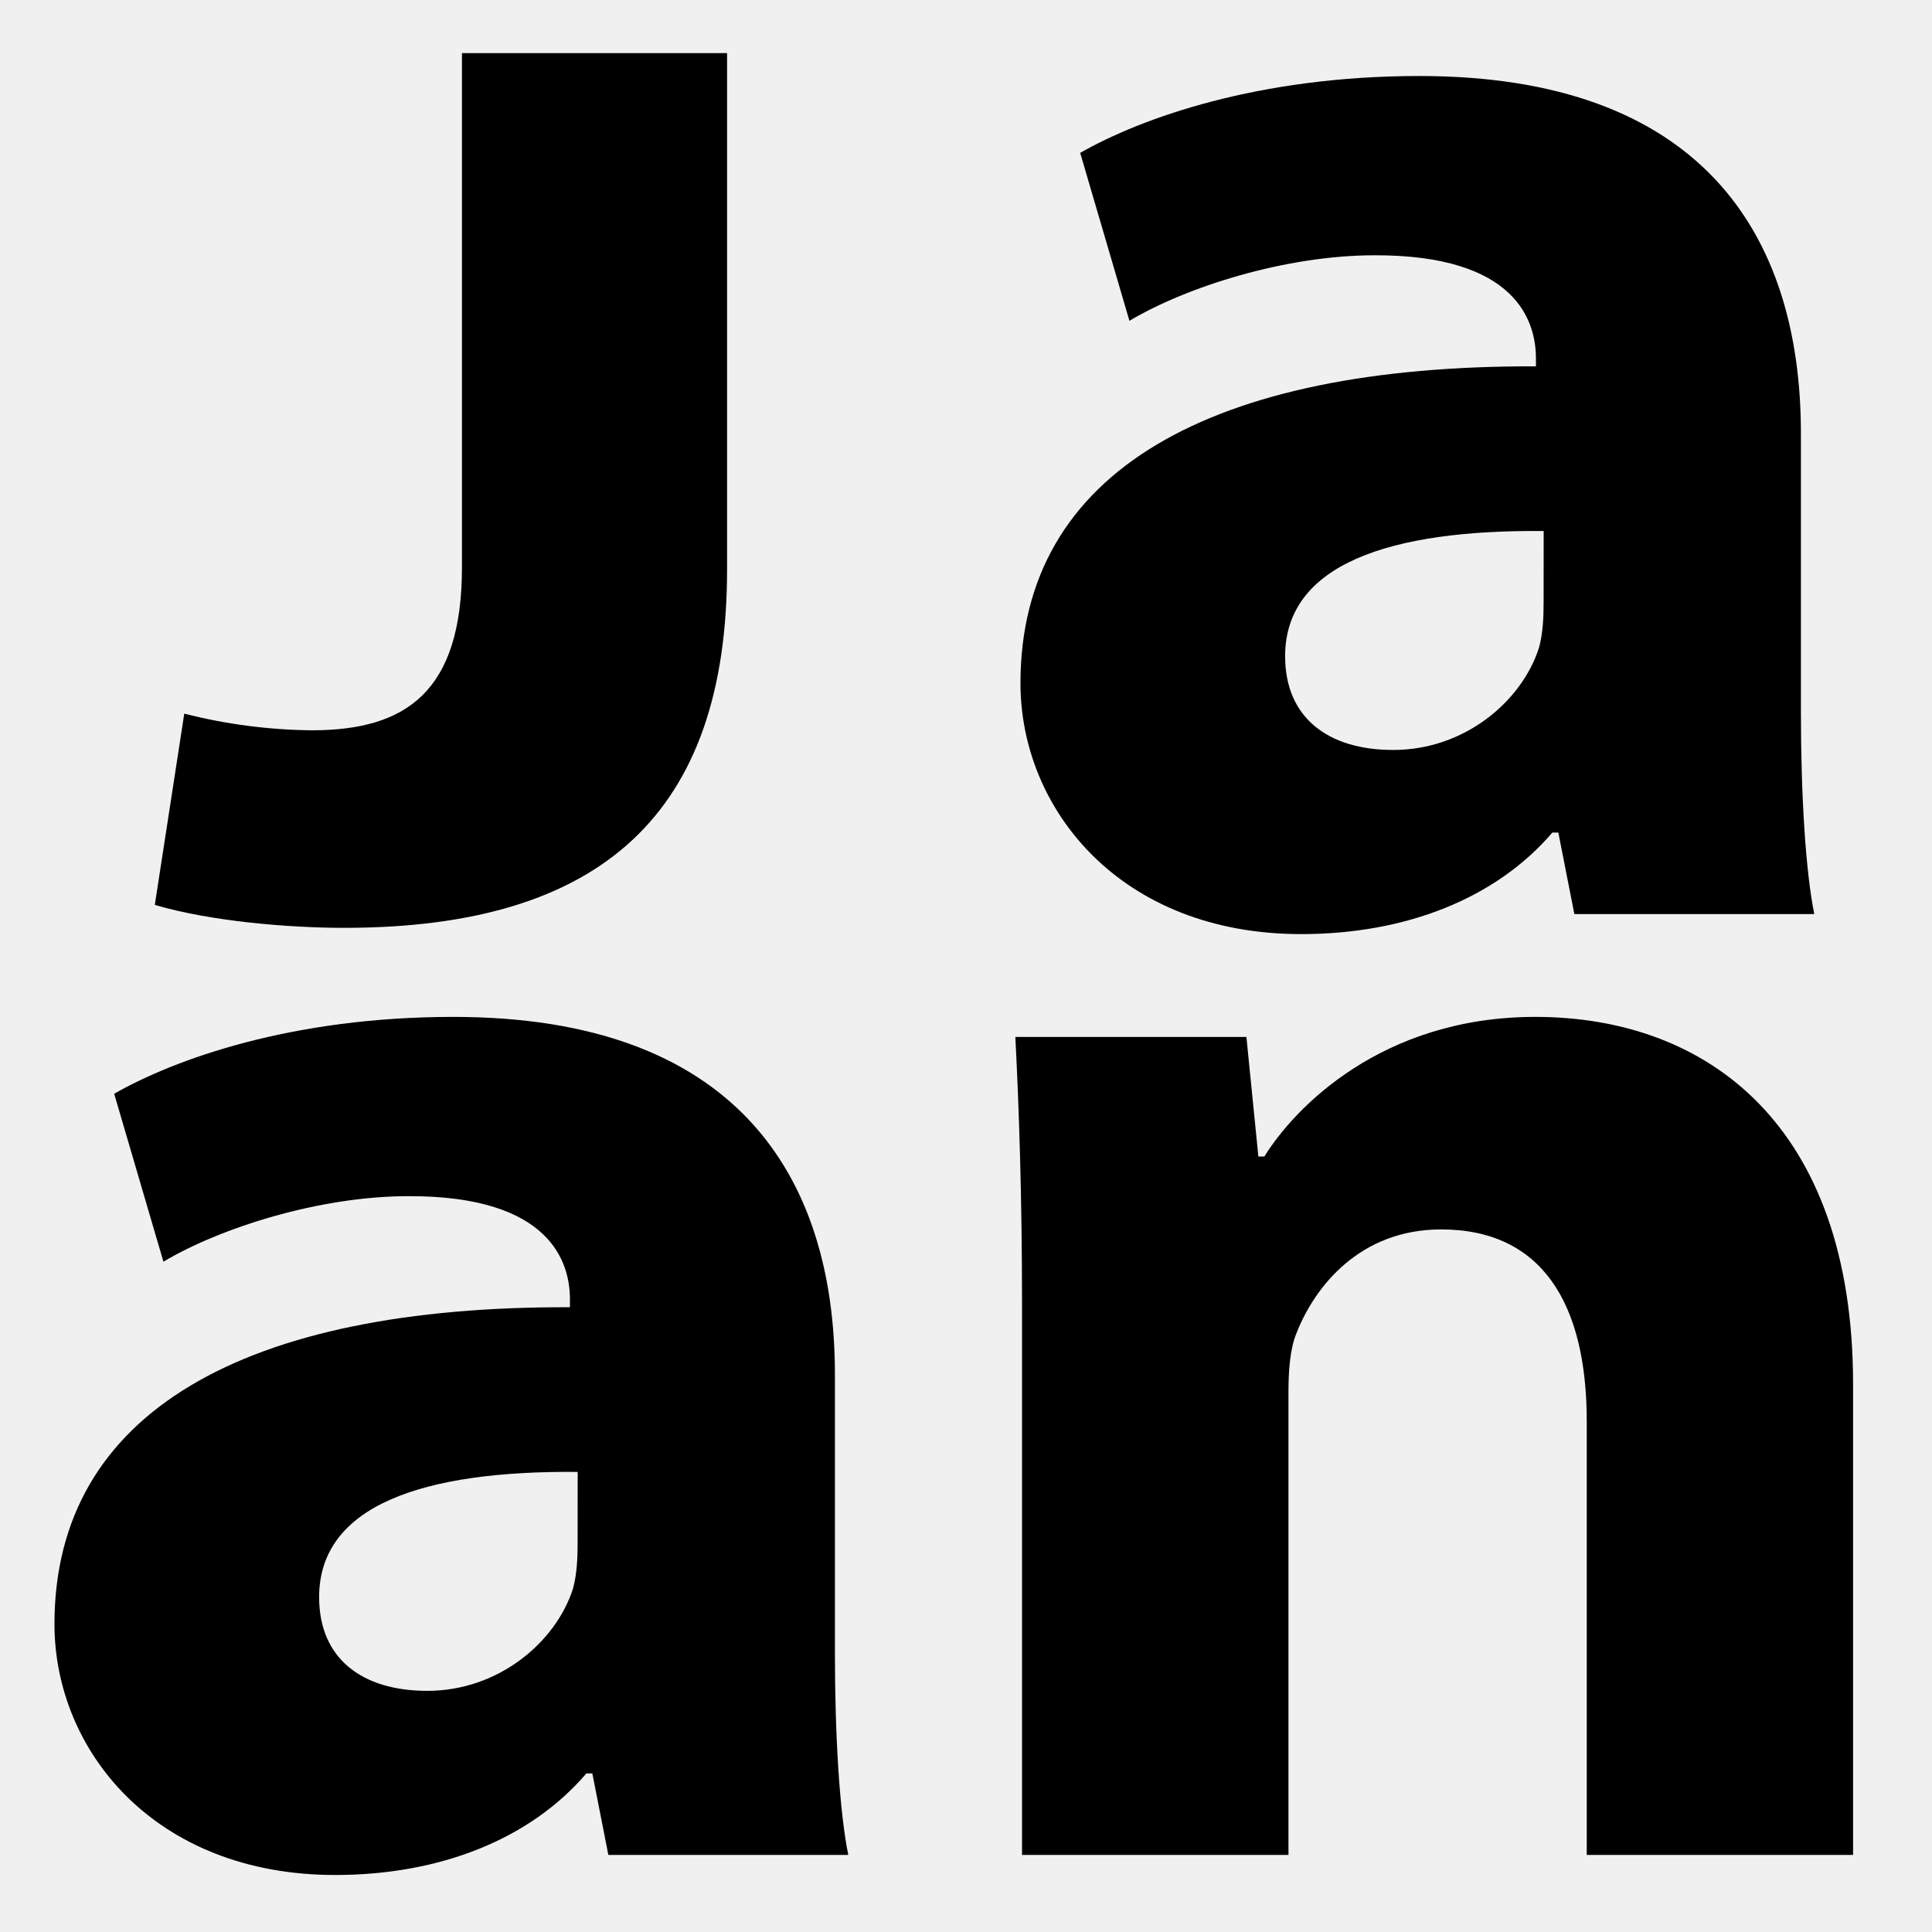
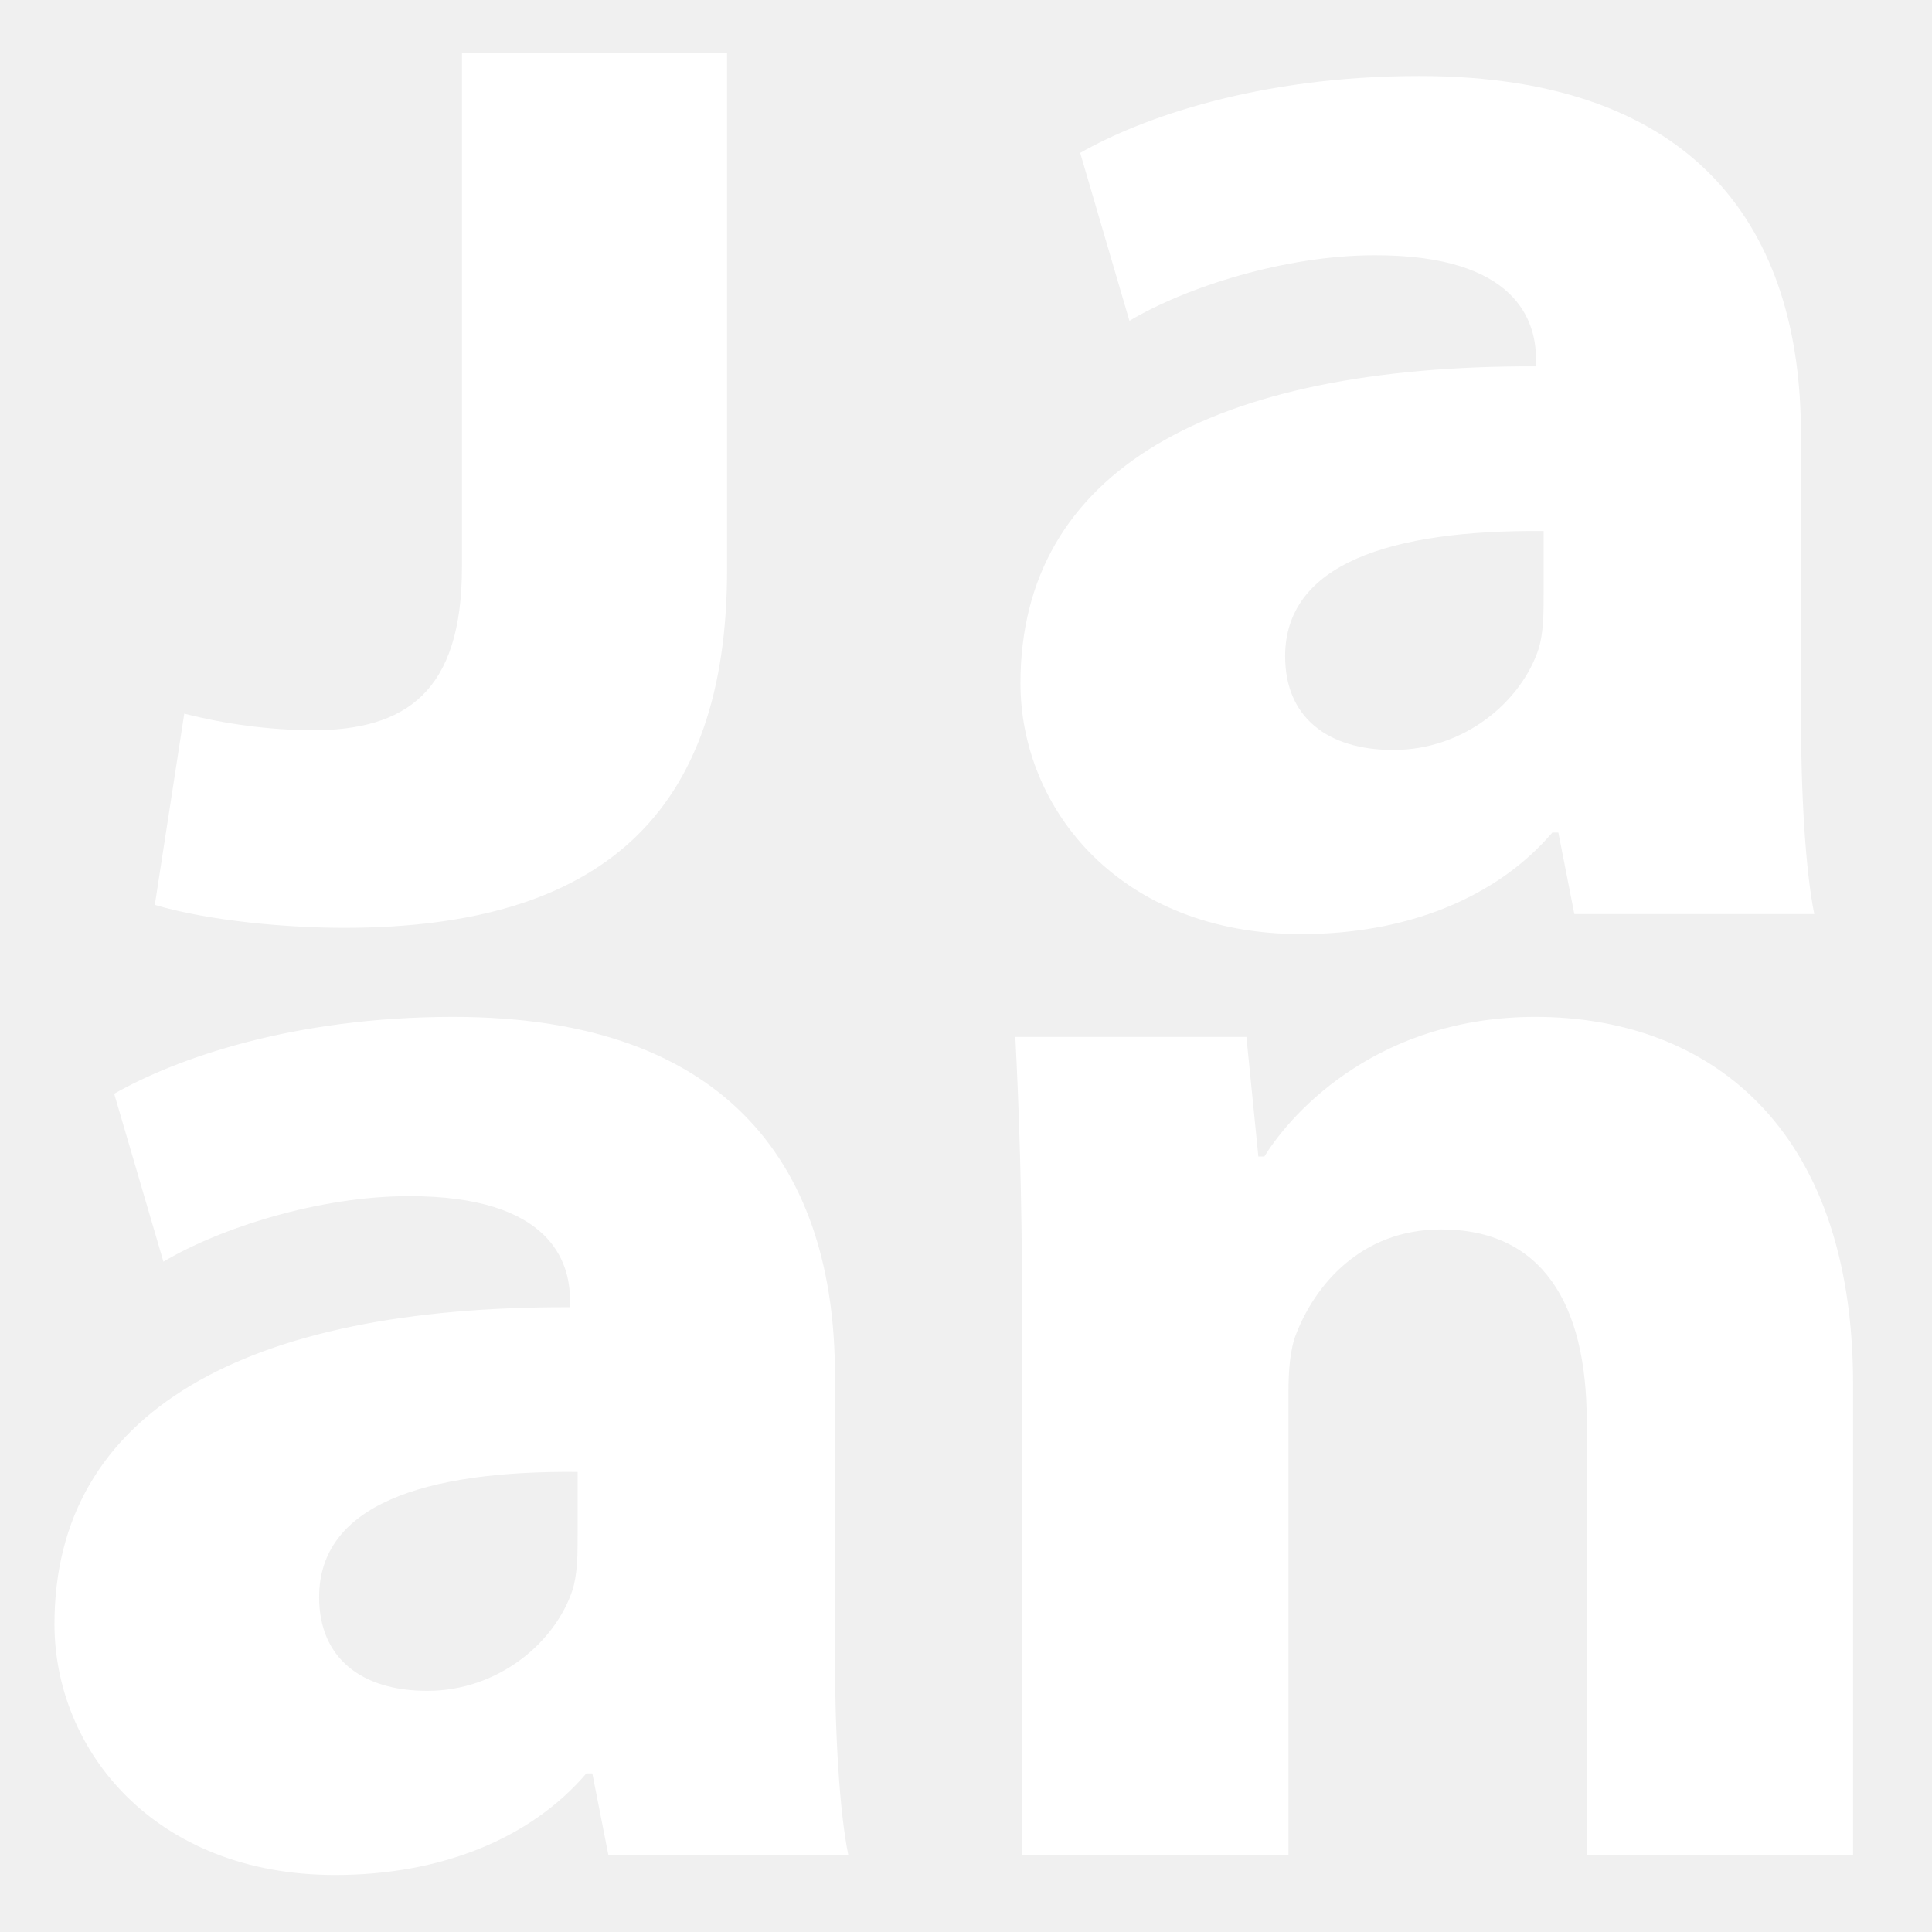
<svg xmlns="http://www.w3.org/2000/svg" id="Laag_2" data-name="Laag 2" viewBox="0 0 1000 1000">
  <defs>
-     <style>.cls-1{fill:black;}</style>
+     <style>.cls-1{fill:white;}</style>
  </defs>
  <path class="cls-1" d="M814.88,473.11l-8.29-42.18H803.5c-29.13,34.05-75.76,52.56-130,52.56-93.6,0-145.31-64.69-145.31-129.87,0-110,99-164.57,266.81-164v-4.06c0-18.86-9.65-53.61-83.54-53.43-46.29,0-97.73,16.52-126.87,33.92L559.1,79.13c31.52-18,92.11-39.79,175.56-39.79,145.08,0,197.49,81,197.49,185V368.68c0,42.6,2.41,82.29,6.92,104.43ZM799,274.86c-79.84-.73-133.82,17.25-133.82,64.84,0,31.53,21.92,48.48,56,48.48,36.79,0,66.4-25.07,75.33-52.71,2.09-7.29,2.46-15.94,2.46-23.54Z" />
  <path class="cls-1" d="M314.88,960.11l-8.29-42.18H303.5c-29.13,34.05-75.76,52.56-130,52.56-93.6,0-145.31-64.69-145.31-129.87,0-110,99-164.57,266.81-164v-4.06c0-18.86-9.65-53.61-83.54-53.43-46.29,0-97.73,16.52-126.87,33.92L59.1,566.13c31.52-18,92.11-39.79,175.56-39.79,145.08,0,197.49,81,197.49,185V855.68c0,42.6,2.41,82.29,6.92,104.43ZM299,761.86c-79.84-.73-133.82,17.25-133.82,64.84,0,31.53,21.92,48.48,56,48.48,36.79,0,66.4-25.07,75.33-52.71,2.09-7.29,2.46-15.94,2.46-23.54Z" />
  <path class="cls-1" d="M529,674.58c0-54.88-1.55-100.71-3.46-137.86h119.6l6.19,61.9h3.1c15.53-25.12,60.71-72.28,140.24-72.28,88.54,0,164.48,55.5,164.48,190.12V960.11H821.29V735.56c0-60.85-23.19-99.21-75.36-99.21-42,0-65.35,29.47-74.83,53.58-3.46,8.15-4.19,20.13-4.19,30.38v239.8H529Z" />
  <path class="cls-1" d="M239.11,27.49H376.33v267.3c0,126.06-64.62,185.46-198.2,185.46-28.31,0-69-3.3-98-11.88l15.25-99A277.59,277.59,0,0,0,161.43,378c48.64,0,77.68-19.8,77.68-84.48Z" />
</svg>
